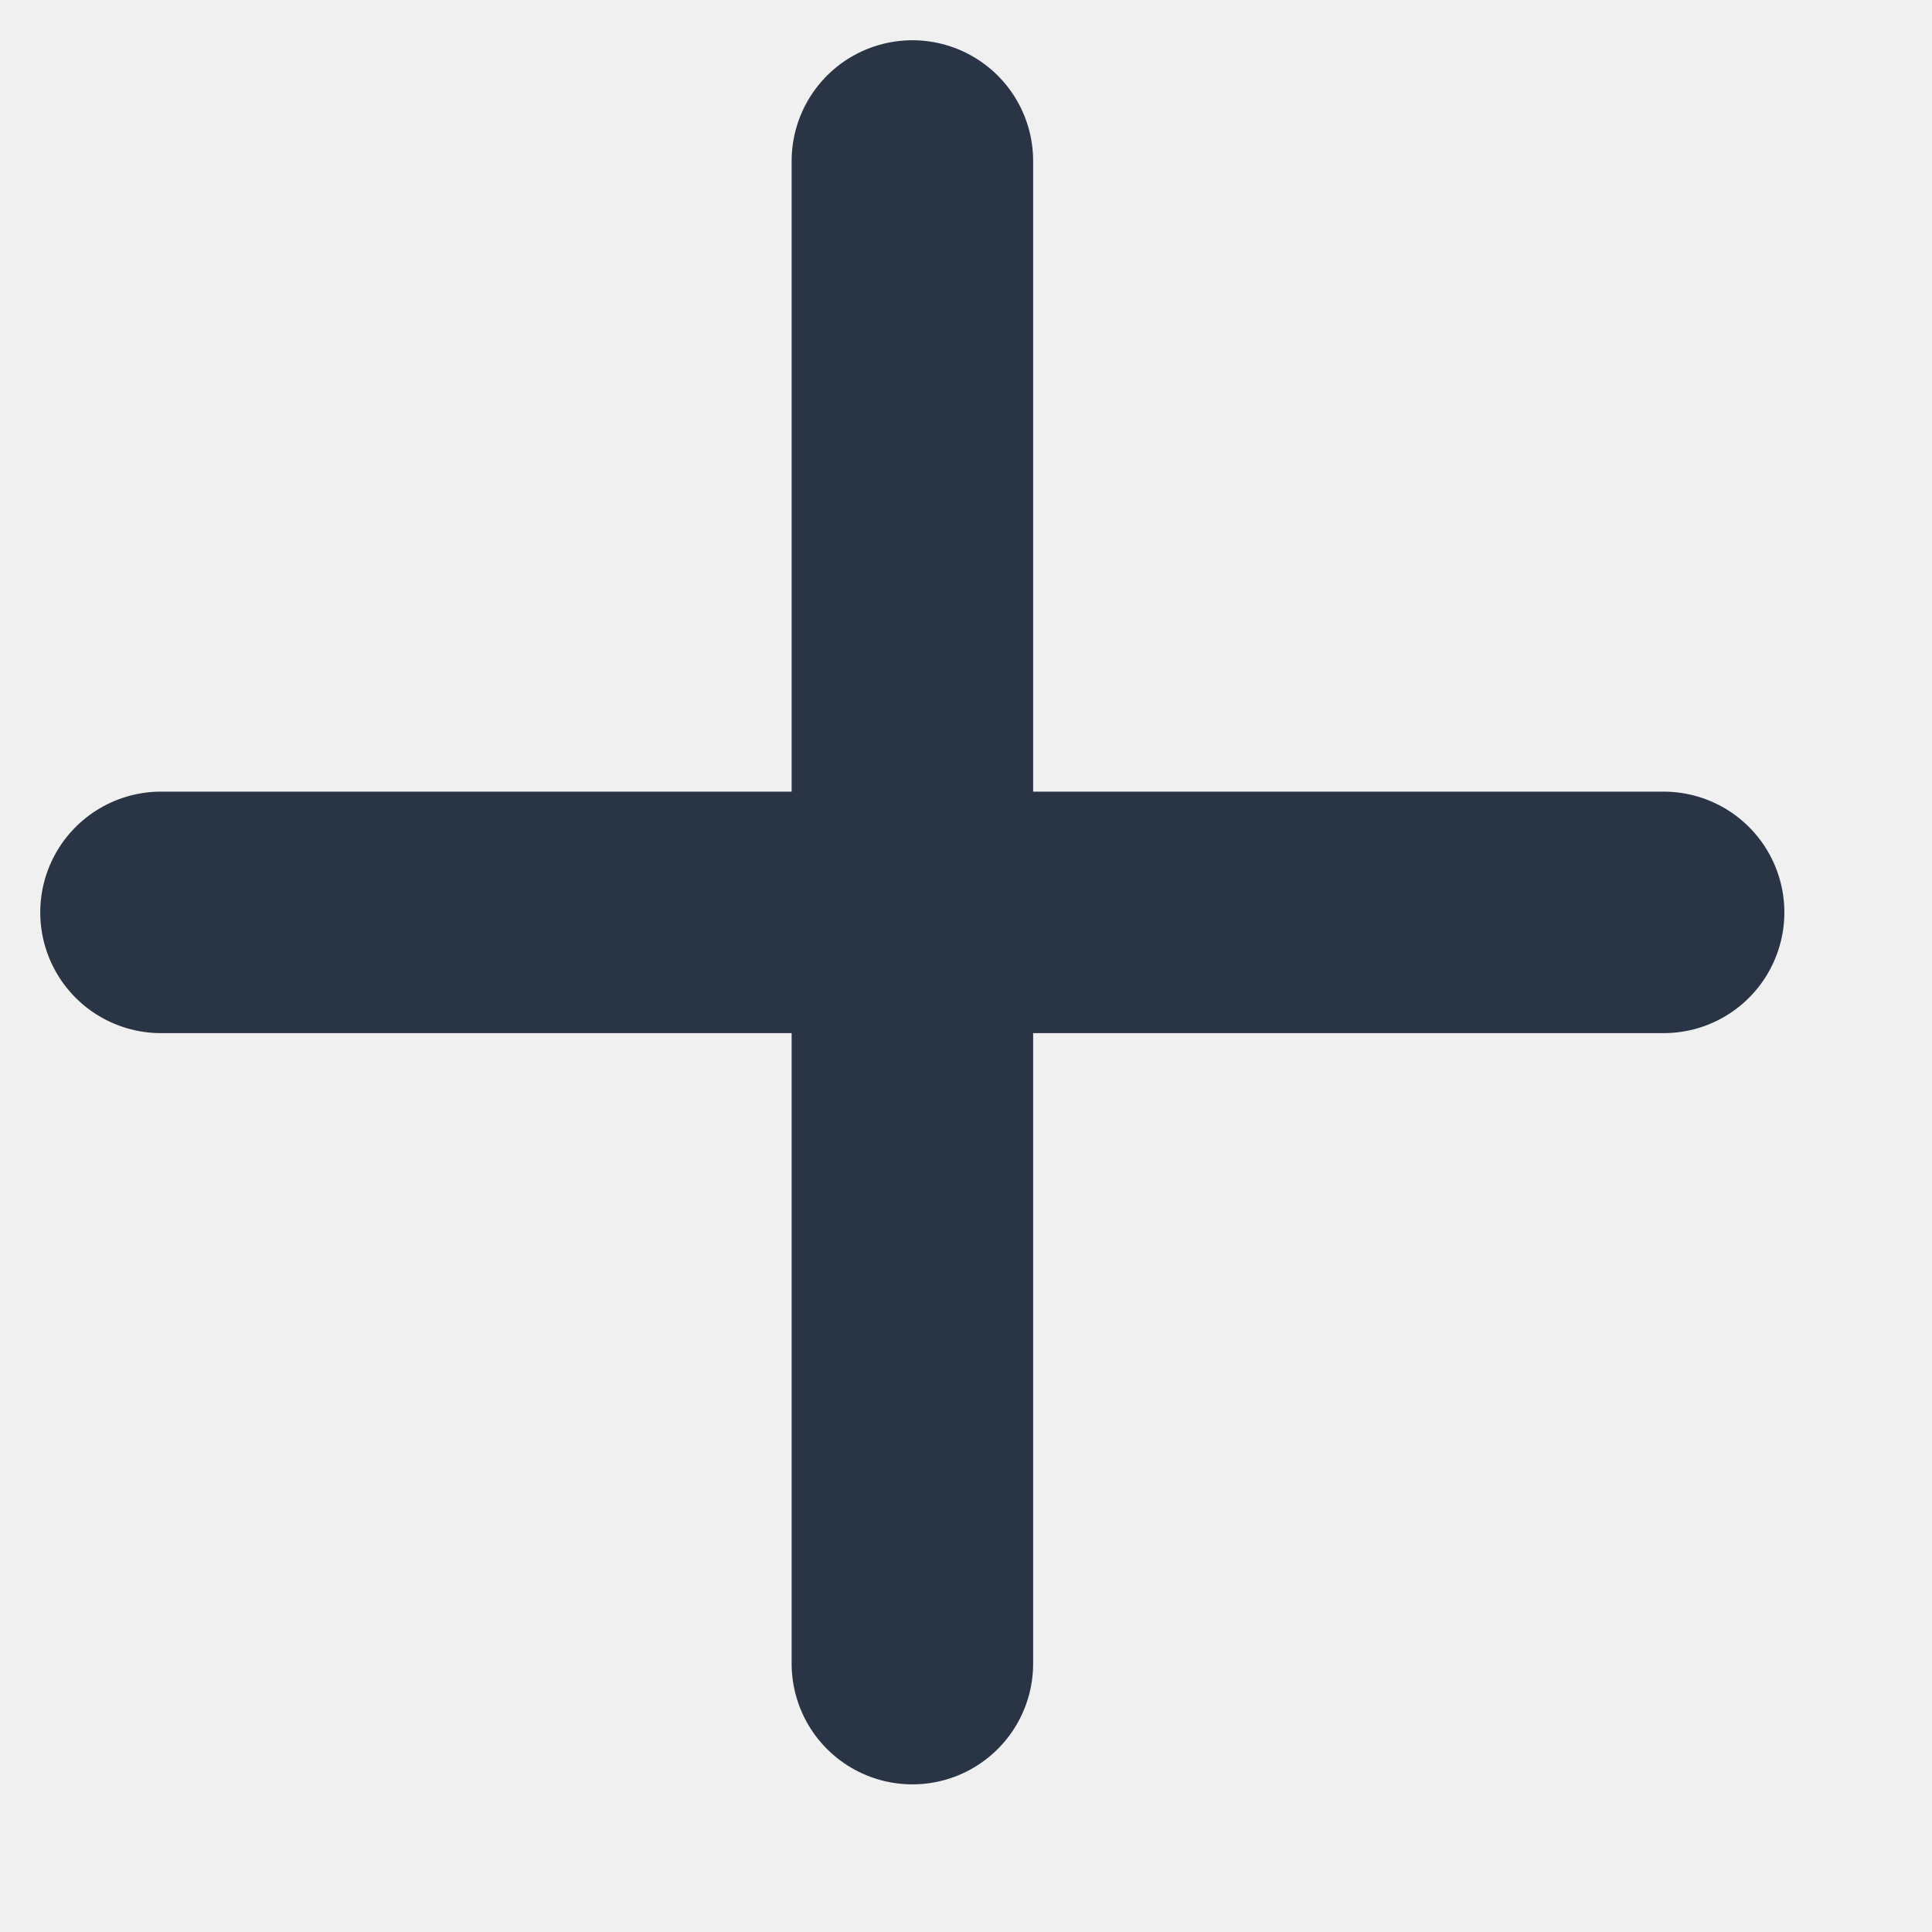
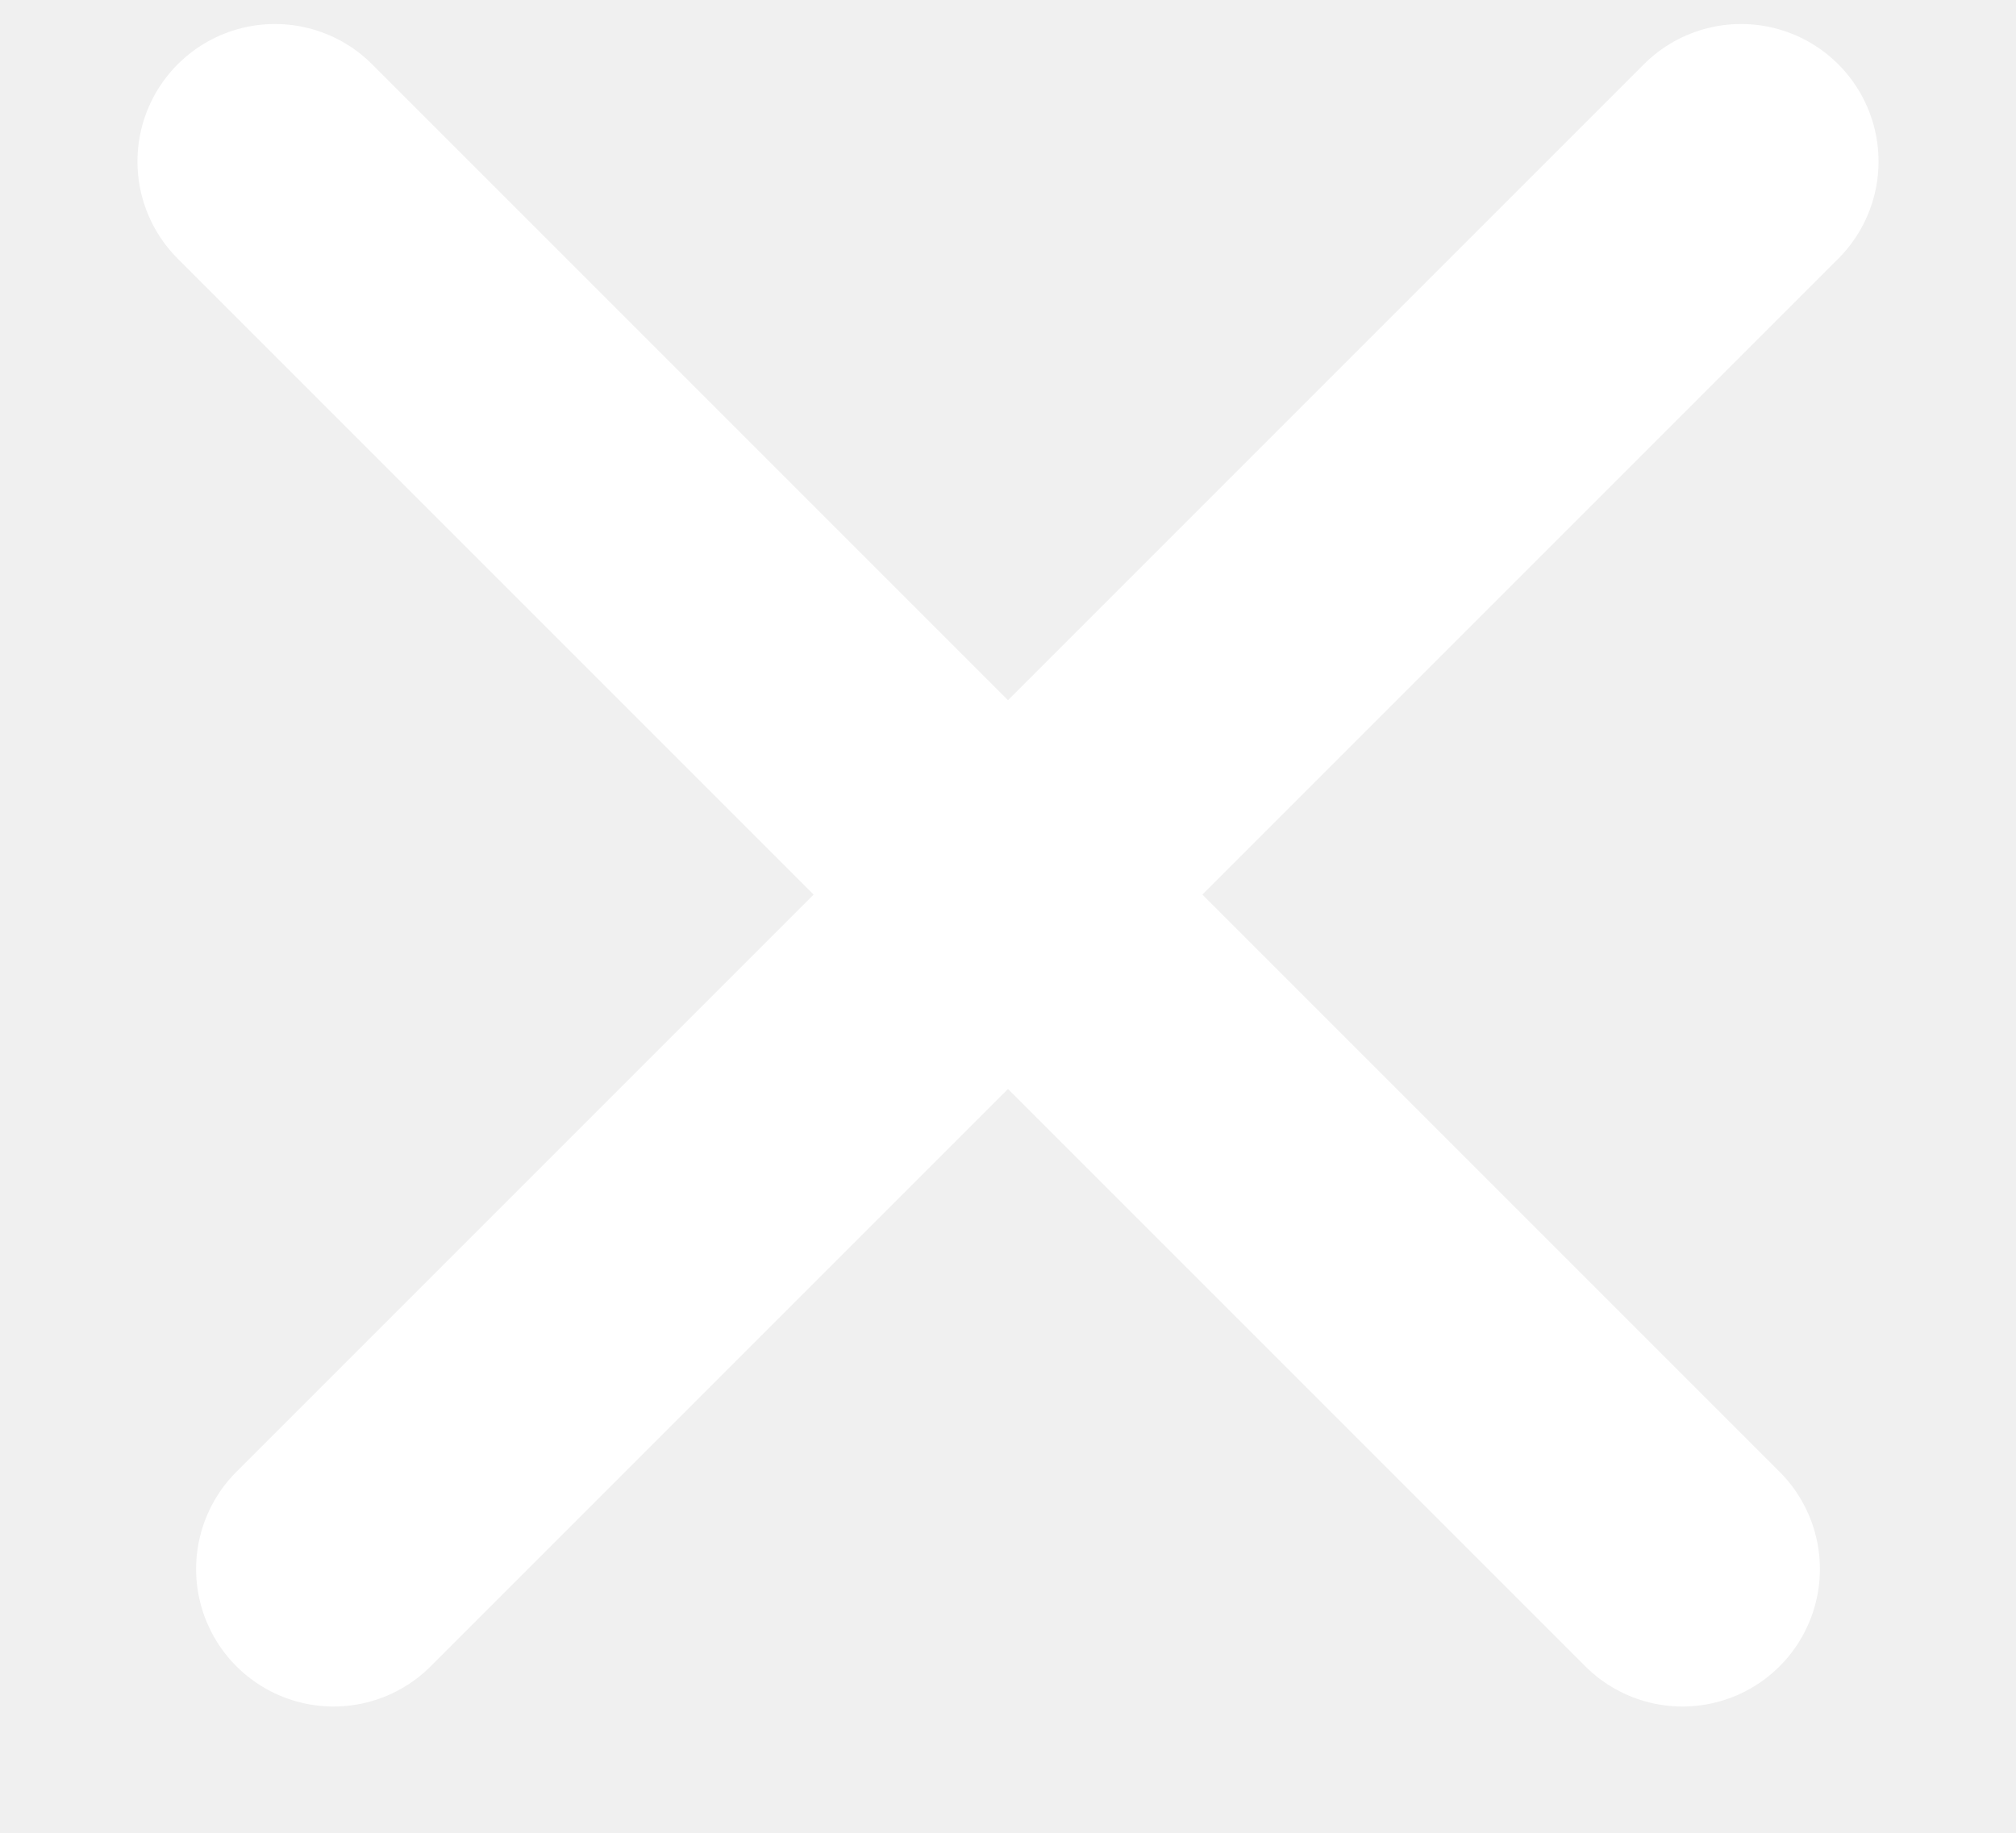
- <svg xmlns="http://www.w3.org/2000/svg" width="12" height="12" viewBox="0 0 12 12" fill="none">
-   <path d="M5.667 1V10.333" stroke="#293445" stroke-width="1.5" stroke-linecap="round" stroke-linejoin="round" />
-   <path d="M1 5.667H10.333" stroke="#293445" stroke-width="1.5" stroke-linecap="round" stroke-linejoin="round" />
+ <svg xmlns="http://www.w3.org/2000/svg" width="11" height="10" viewBox="0 0 11 10" fill="none">
+   <path d="M1.5 0.881L9.18 8.561M9.5 0.881L1.82 8.561" stroke="white" stroke-width="1.5" stroke-linecap="round" />
</svg>
